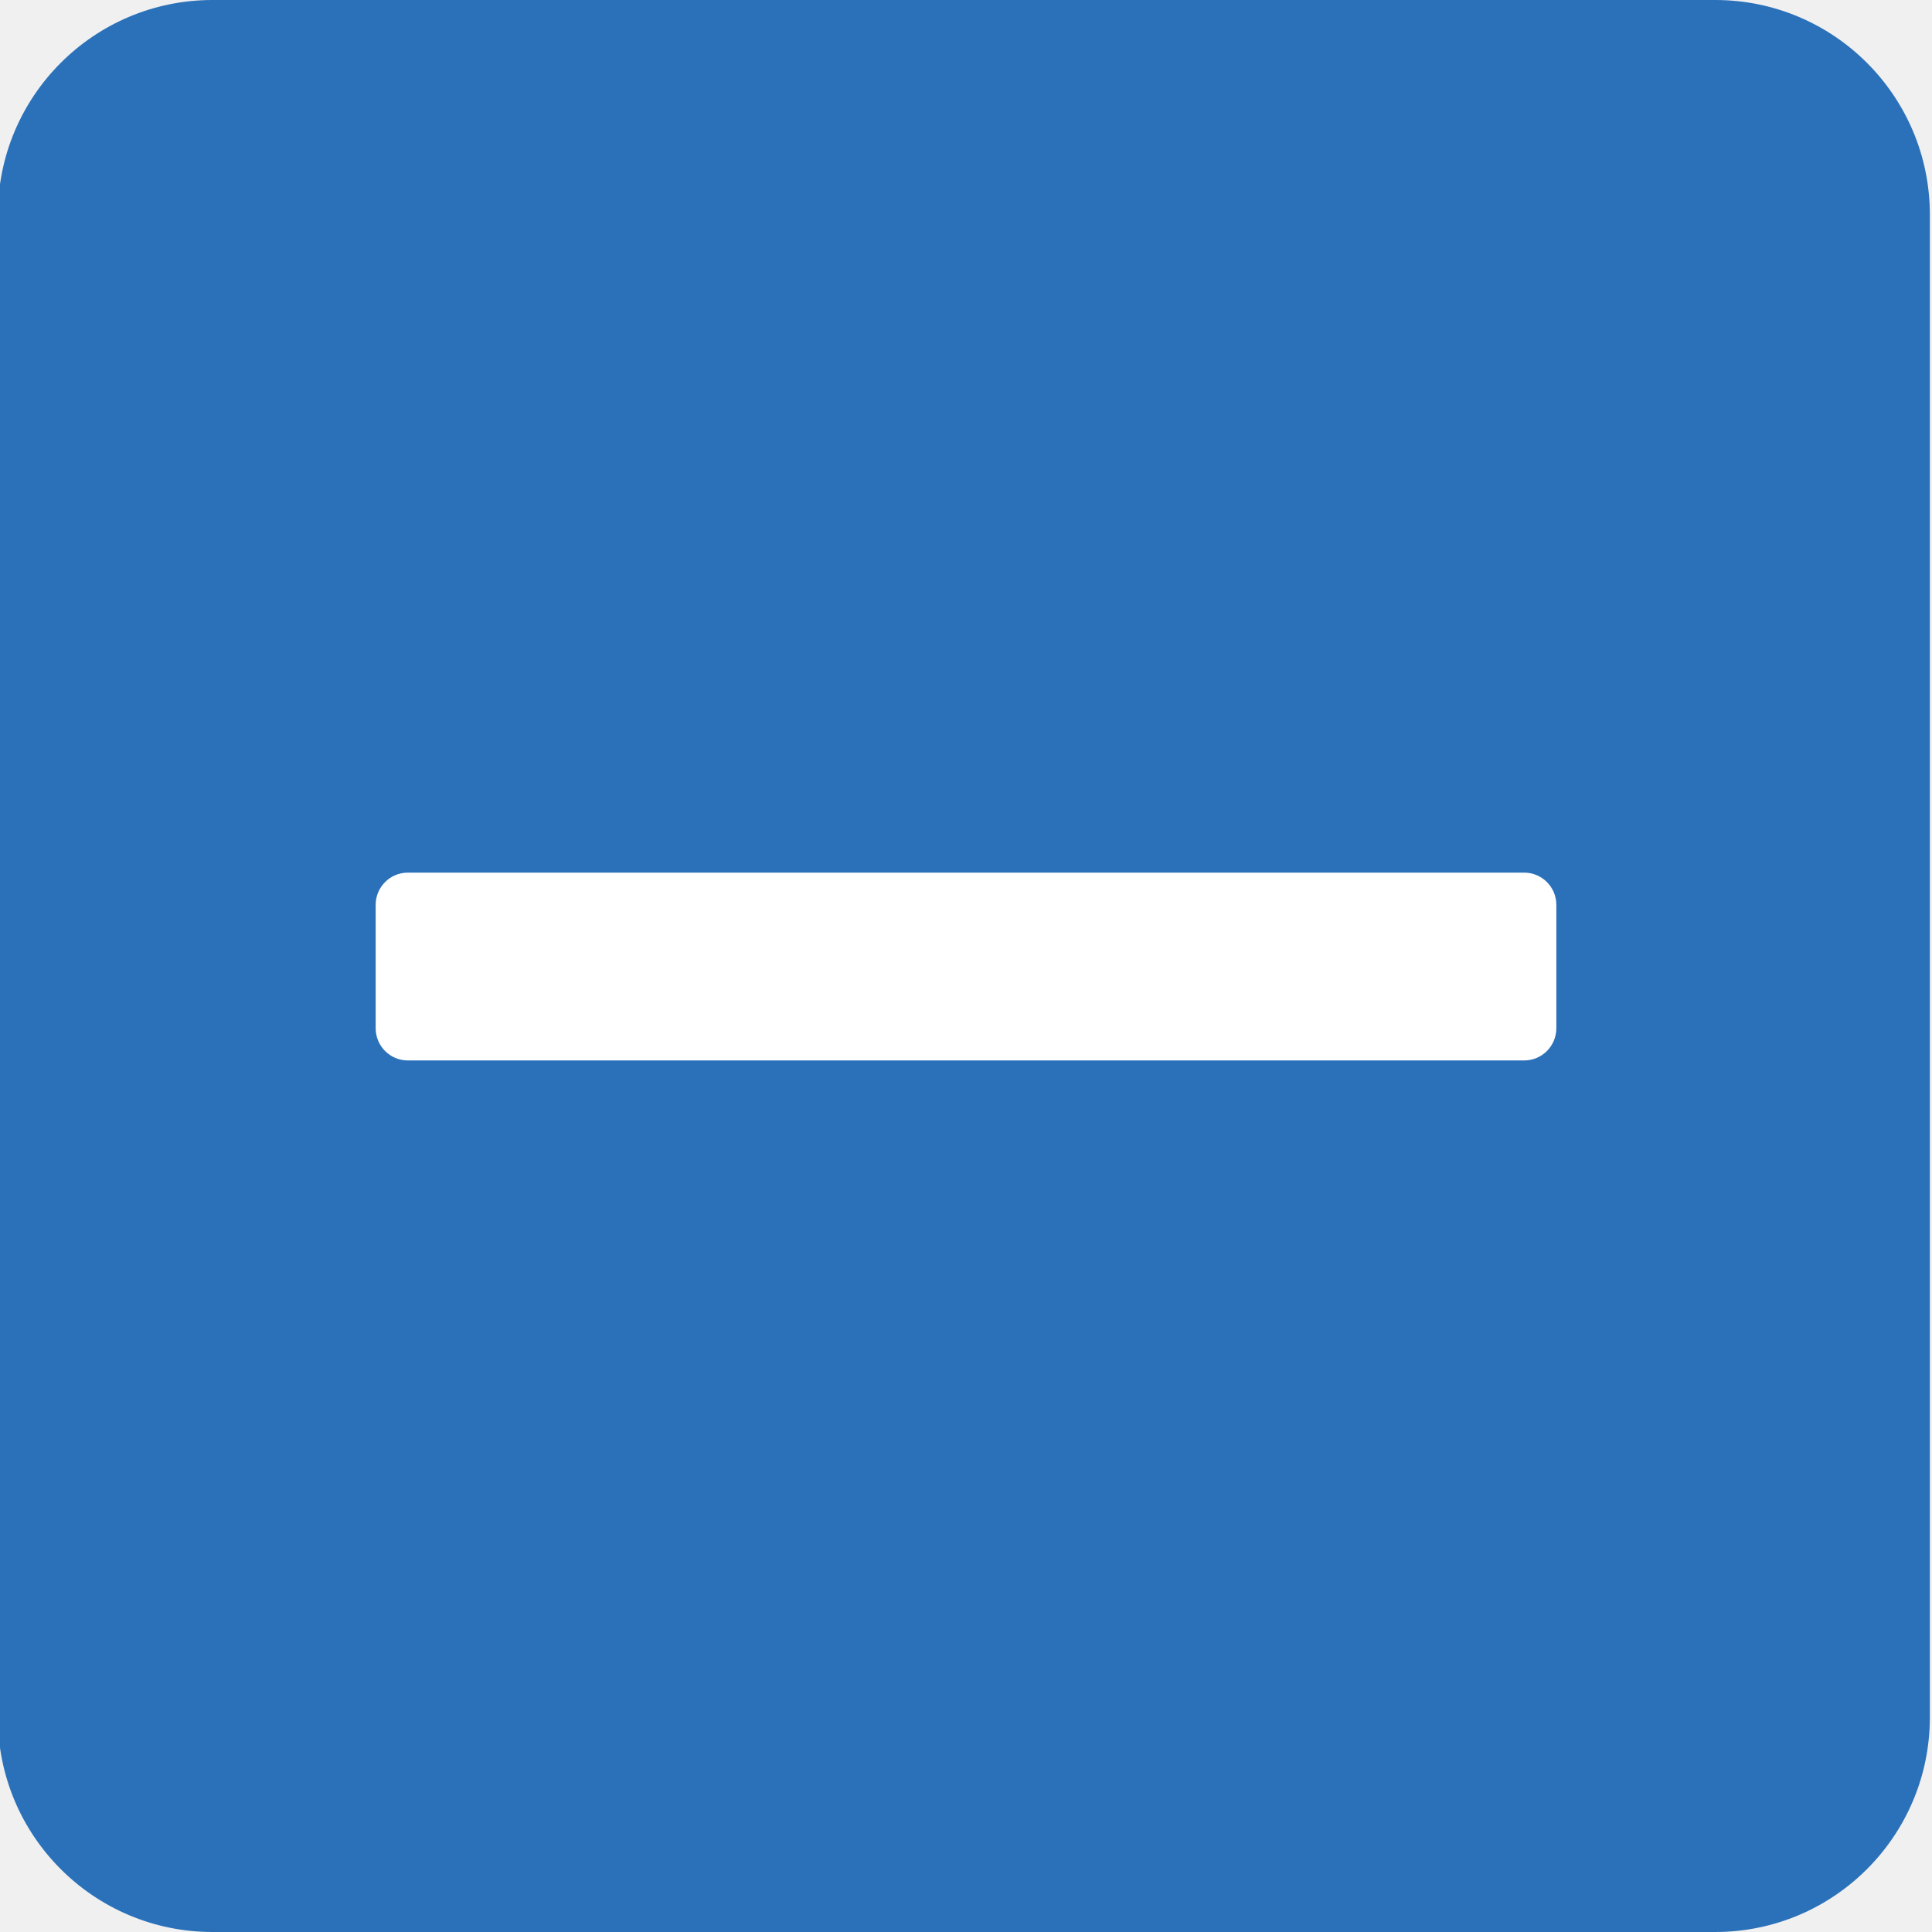
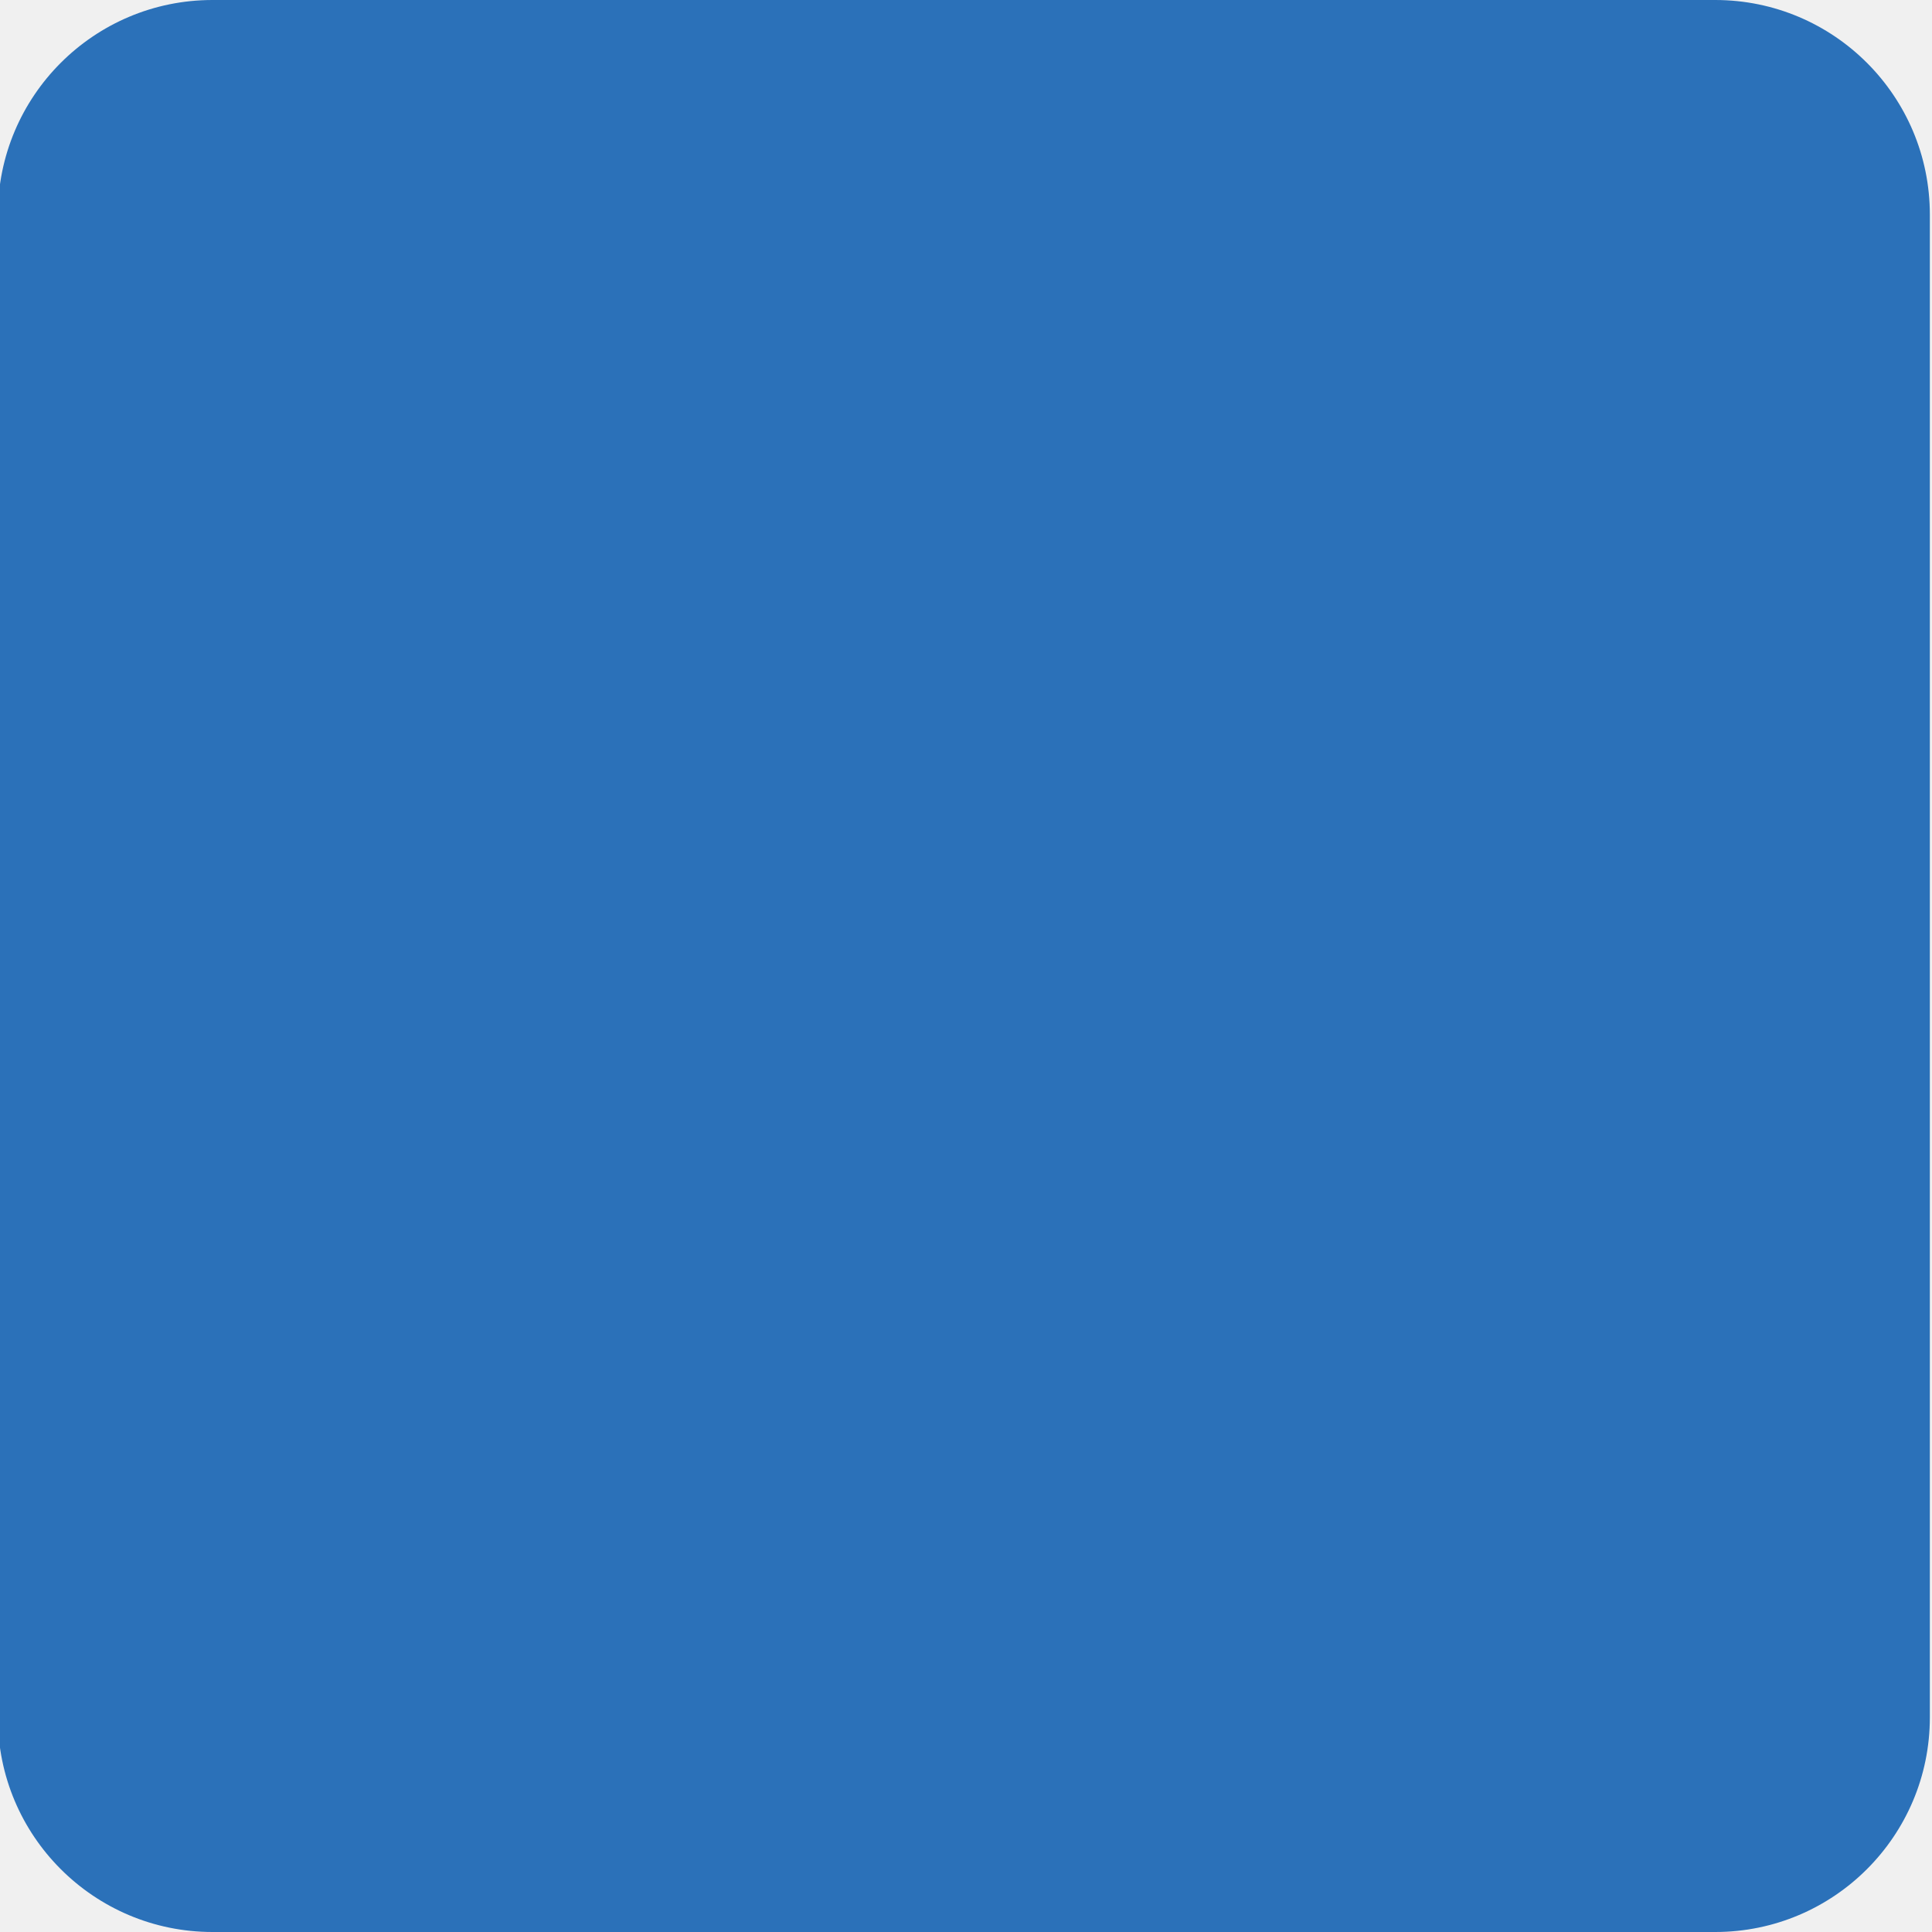
<svg xmlns="http://www.w3.org/2000/svg" id="Enabled_Checked_Checkbox" data-name="Enabled Checked Checkbox" viewBox="0 0 18 18">
  <defs>
    <style>.cls-1{fill:#2b71b9}.cls-2{fill:#fff}</style>
  </defs>
  <path class="cls-1" d="M19 3.16H5a2 2 0 0 0-2 2v14a2 2 0 0 0 2 2h14a2 2 0 0 0 2-2v-14a2 2 0 0 0-2-2z" transform="translate(-3.02 -3.16)" />
-   <rect class="cls-2" x="3.5" y="8.13" width="11" height="1.75" rx=".3" ry=".3" />
+   <rect class="cls-2" x="3.5" y="8.13" rx=".3" ry=".3" />
</svg>
